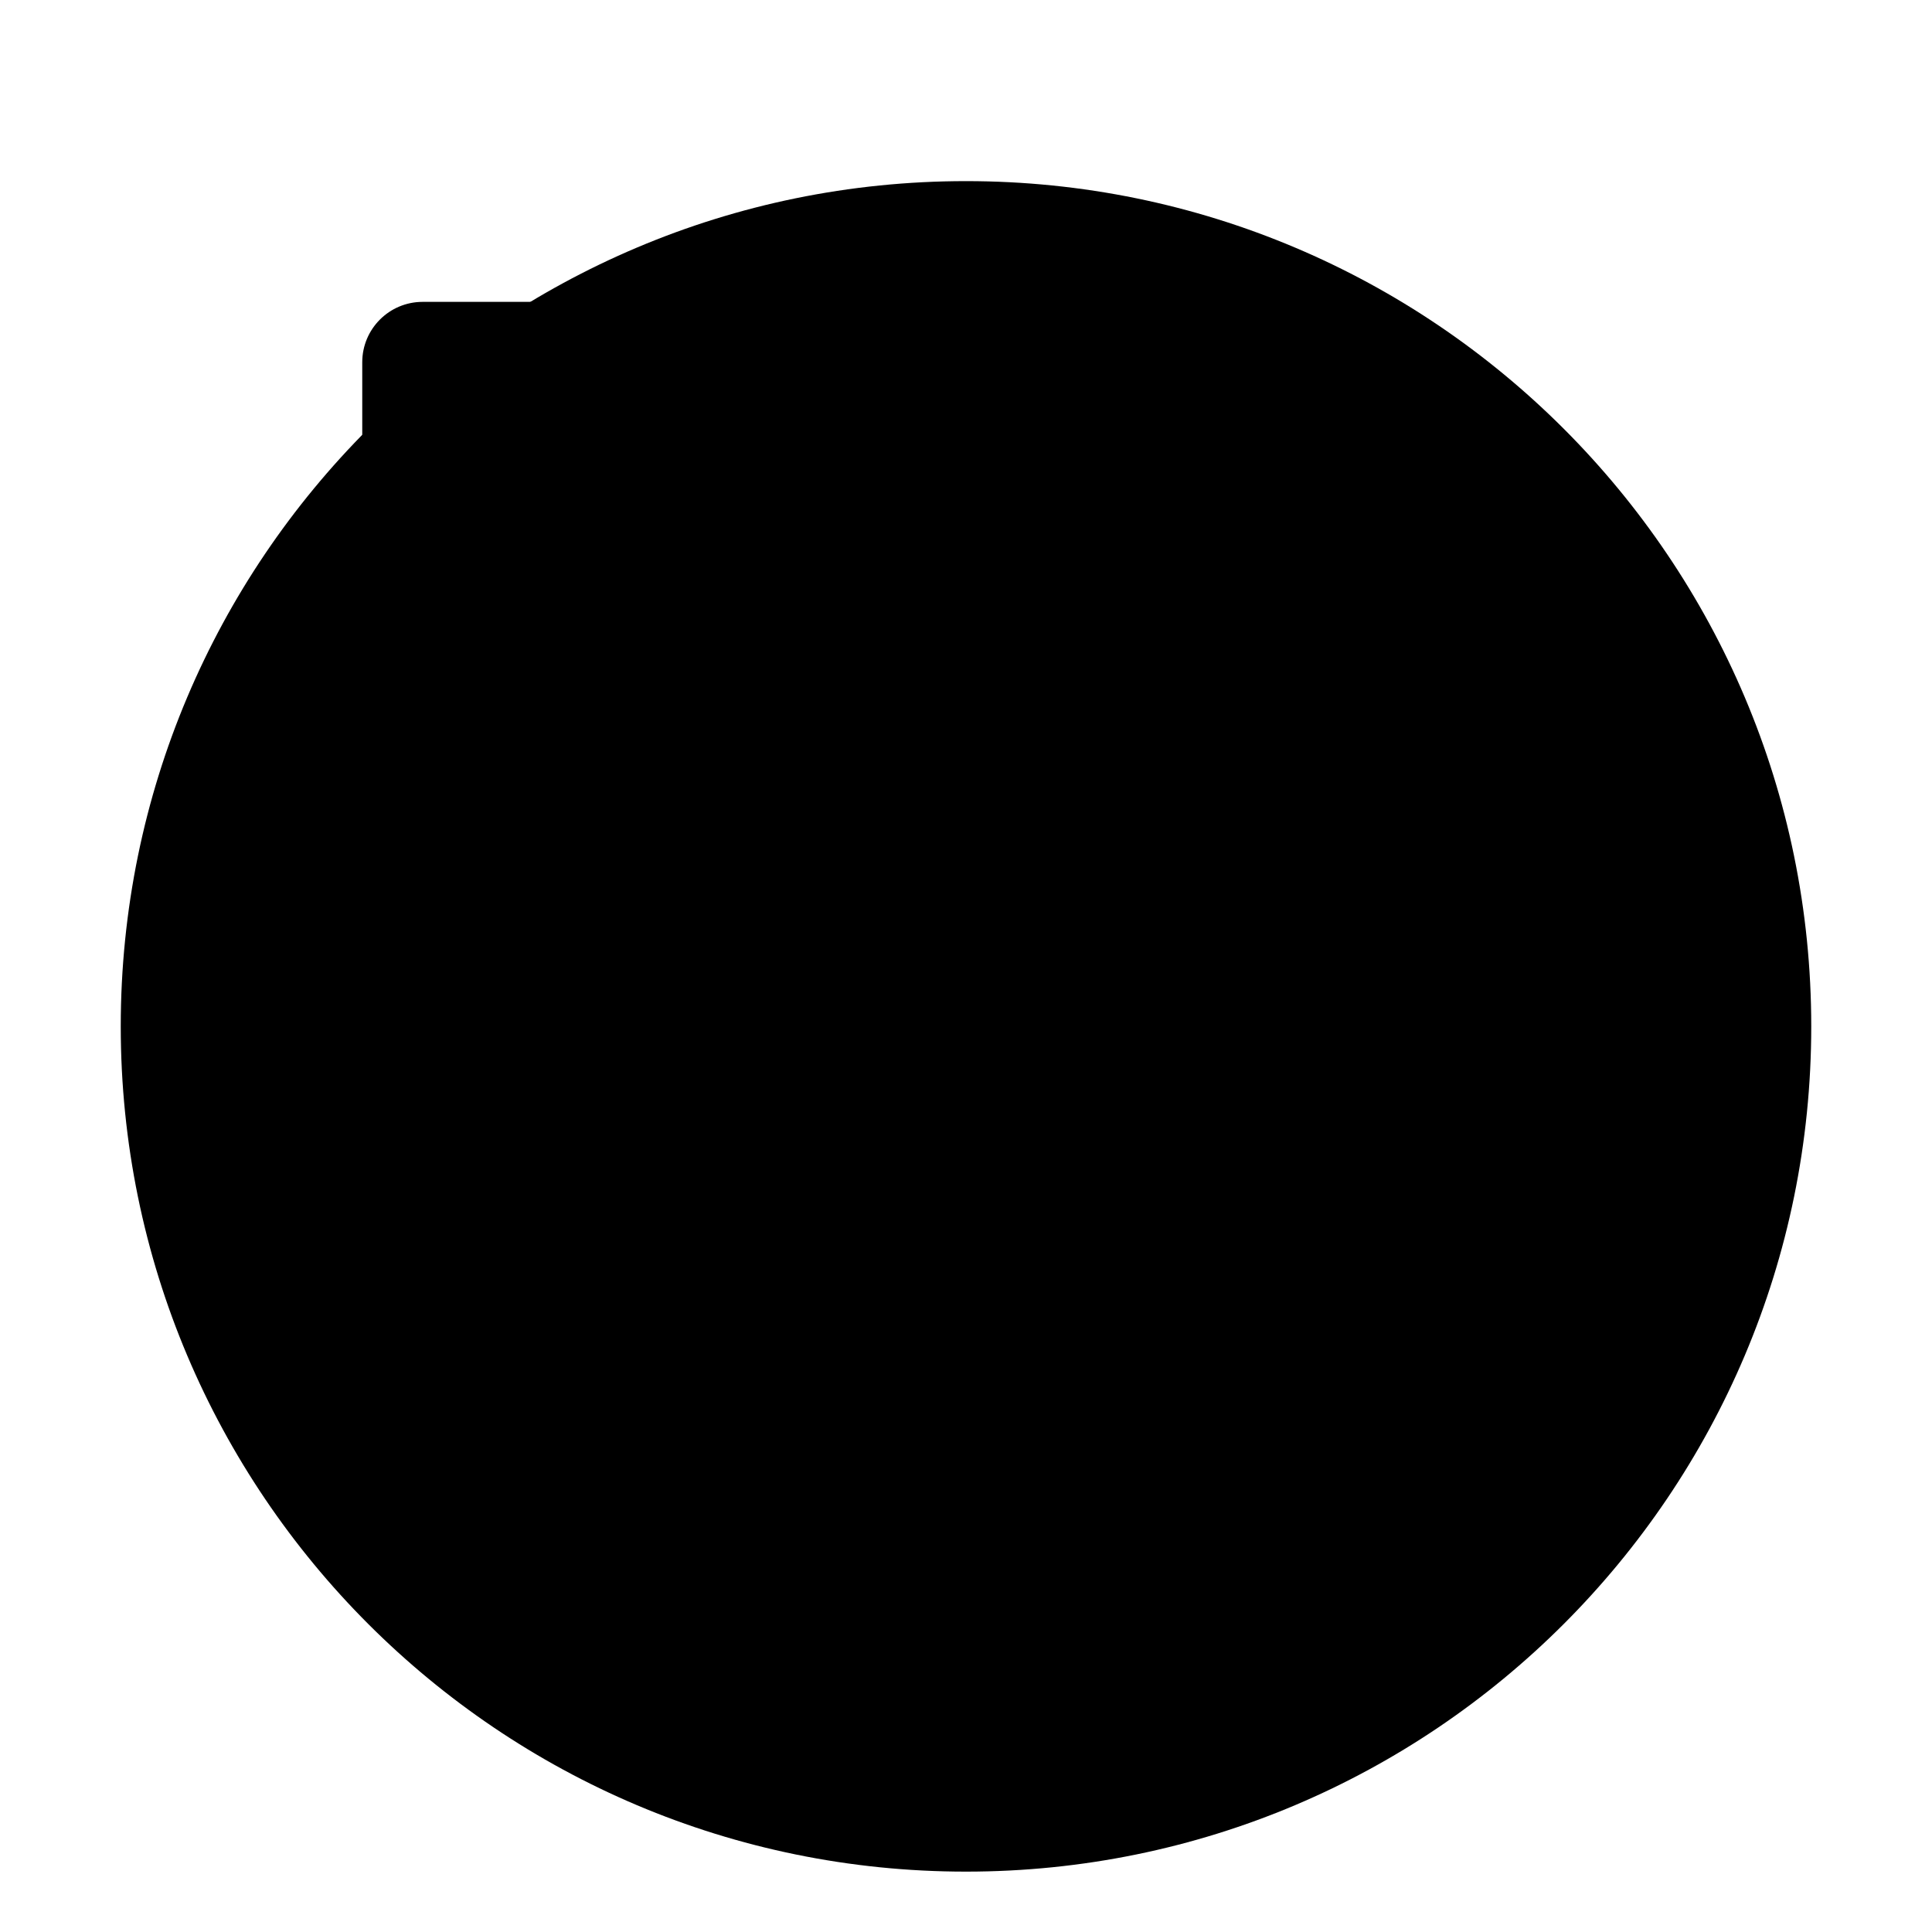
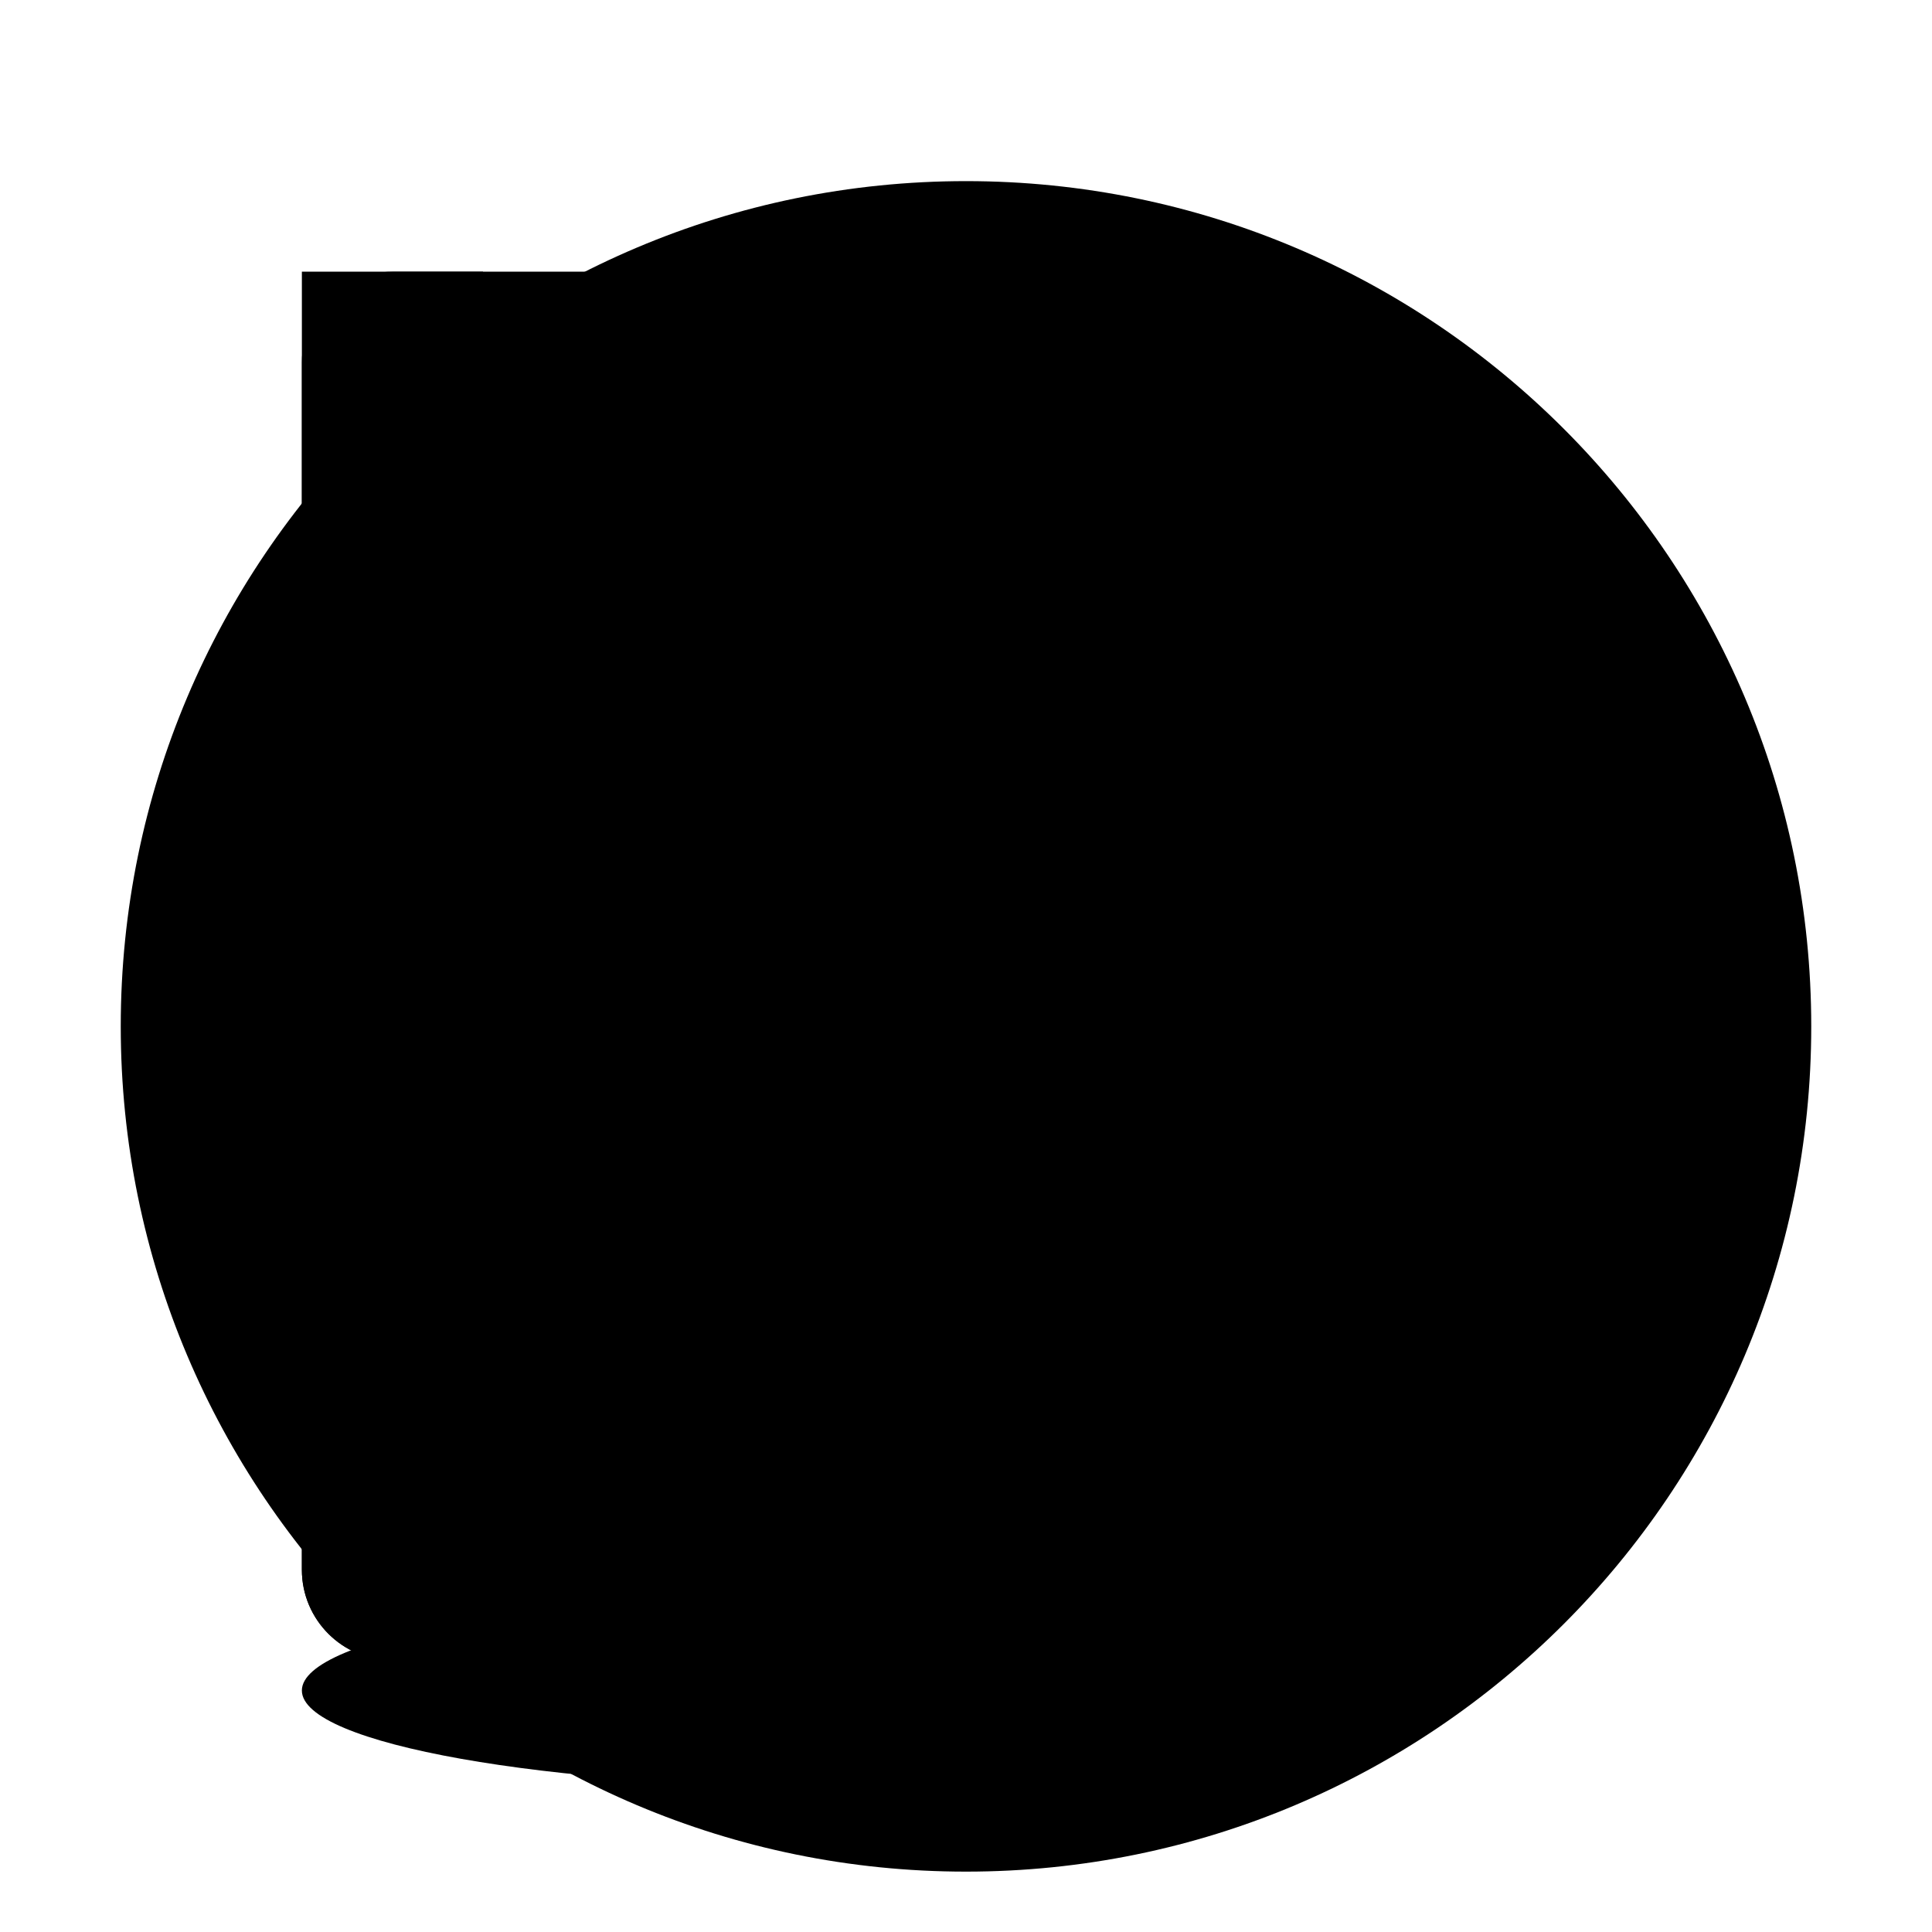
<svg xmlns="http://www.w3.org/2000/svg" viewBox="0 0 64 64" aria-hidden="true" focusable="false">
  <circle class="il-bg" cx="32" cy="34" r="28" />
-   <rect class="il-cloth2 il-stroke" x="12" y="10" width="34" height="44" rx="2" />
-   <path class="il-paper" d="M17 16h24v32H17z" />
-   <path class="il-line" d="M21 24h16M21 31h16M21 38h10" />
-   <path class="il-pen il-stroke" d="M50 20l6 6-18 18h-6v-6z" />
+   <ellipse class="il-ground" cx="28" cy="56" rx="18" ry="3.2" />
+   <rect class="il-cloth2 il-stroke" x="10" y="9" width="35" height="46" rx="3" />
+   <path class="il-paper il-stroke" d="M16 14h24v36H16z" />
+   <path class="il-shade" d="M10 9h6v46h-3a3 3 0 0 1-3-3z" />
+   <path class="il-detail" d="M20 22h16M20 29h16M20 36h10" />
+   <path class="il-line-accent" d="M27 43h9" />
+   <path class="il-pen il-stroke" d="M49 14l6.5 6.5-18 18-8.5 2 2-8.5z" />
+   <path class="il-ink" d="M29 40.5l3.5 3.5-4.7 1.2z" />
+   <path class="il-detail" d="M45 18l6.5 6.5" />
</svg>
